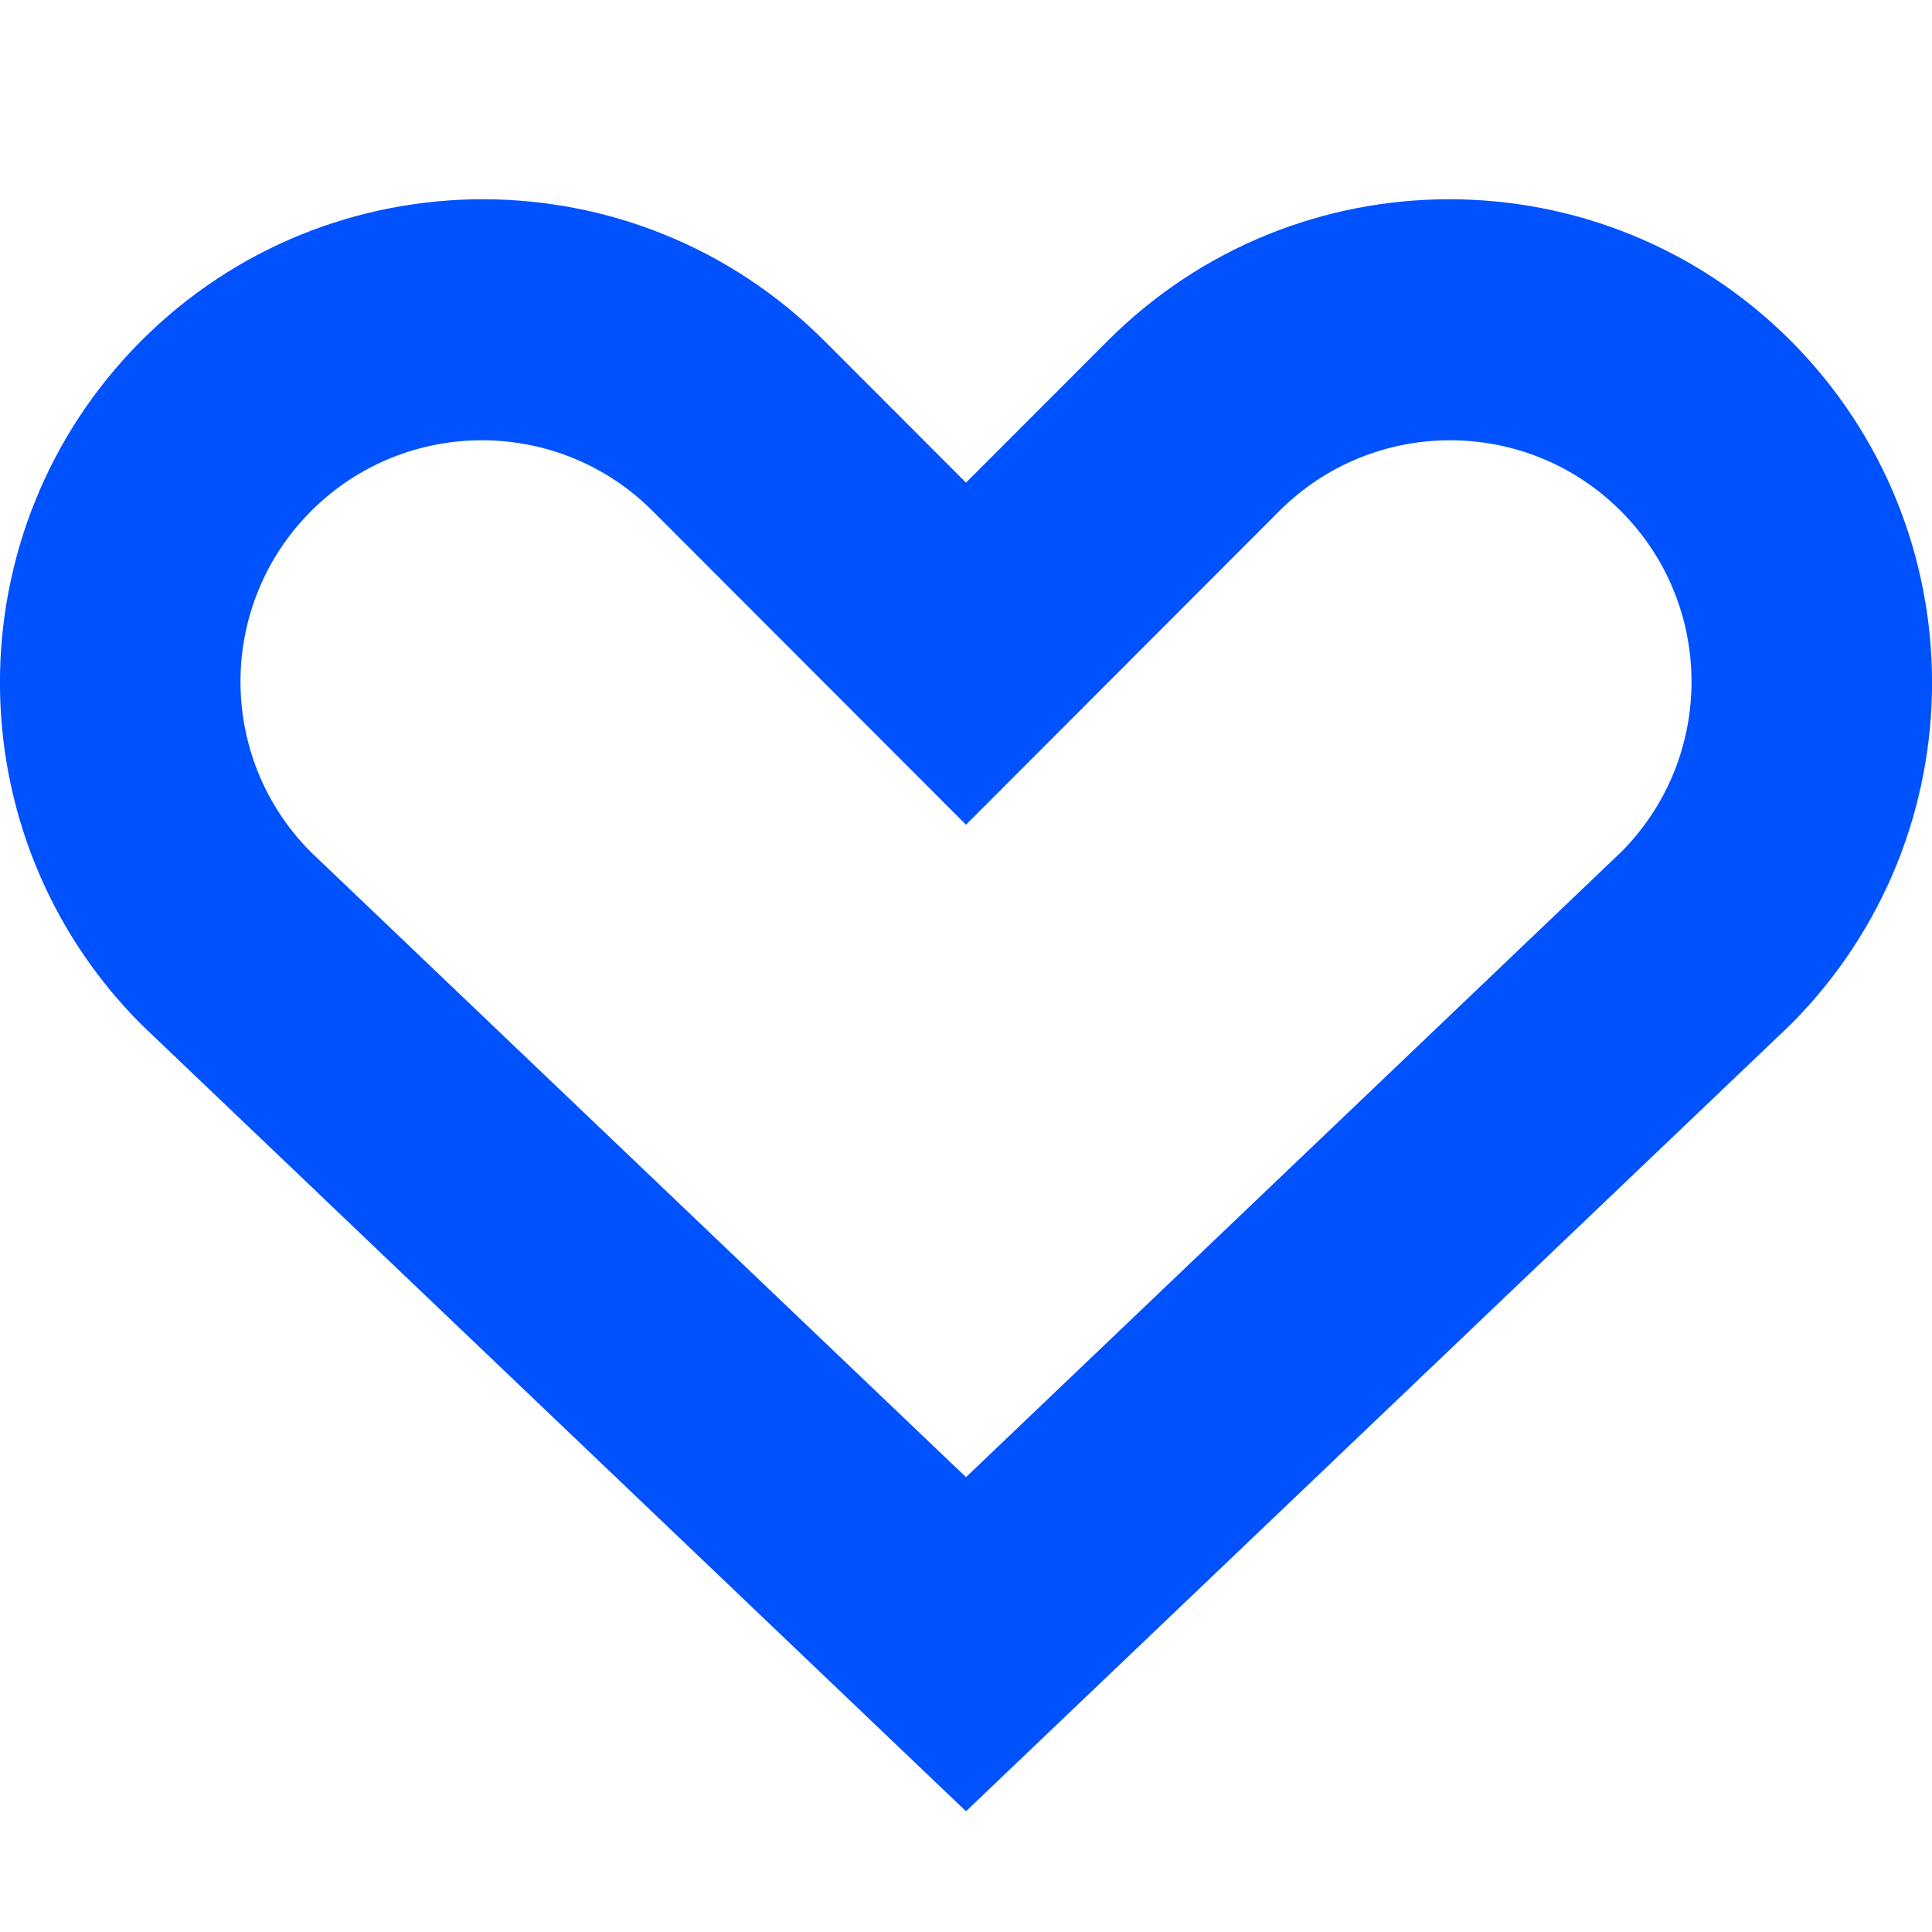
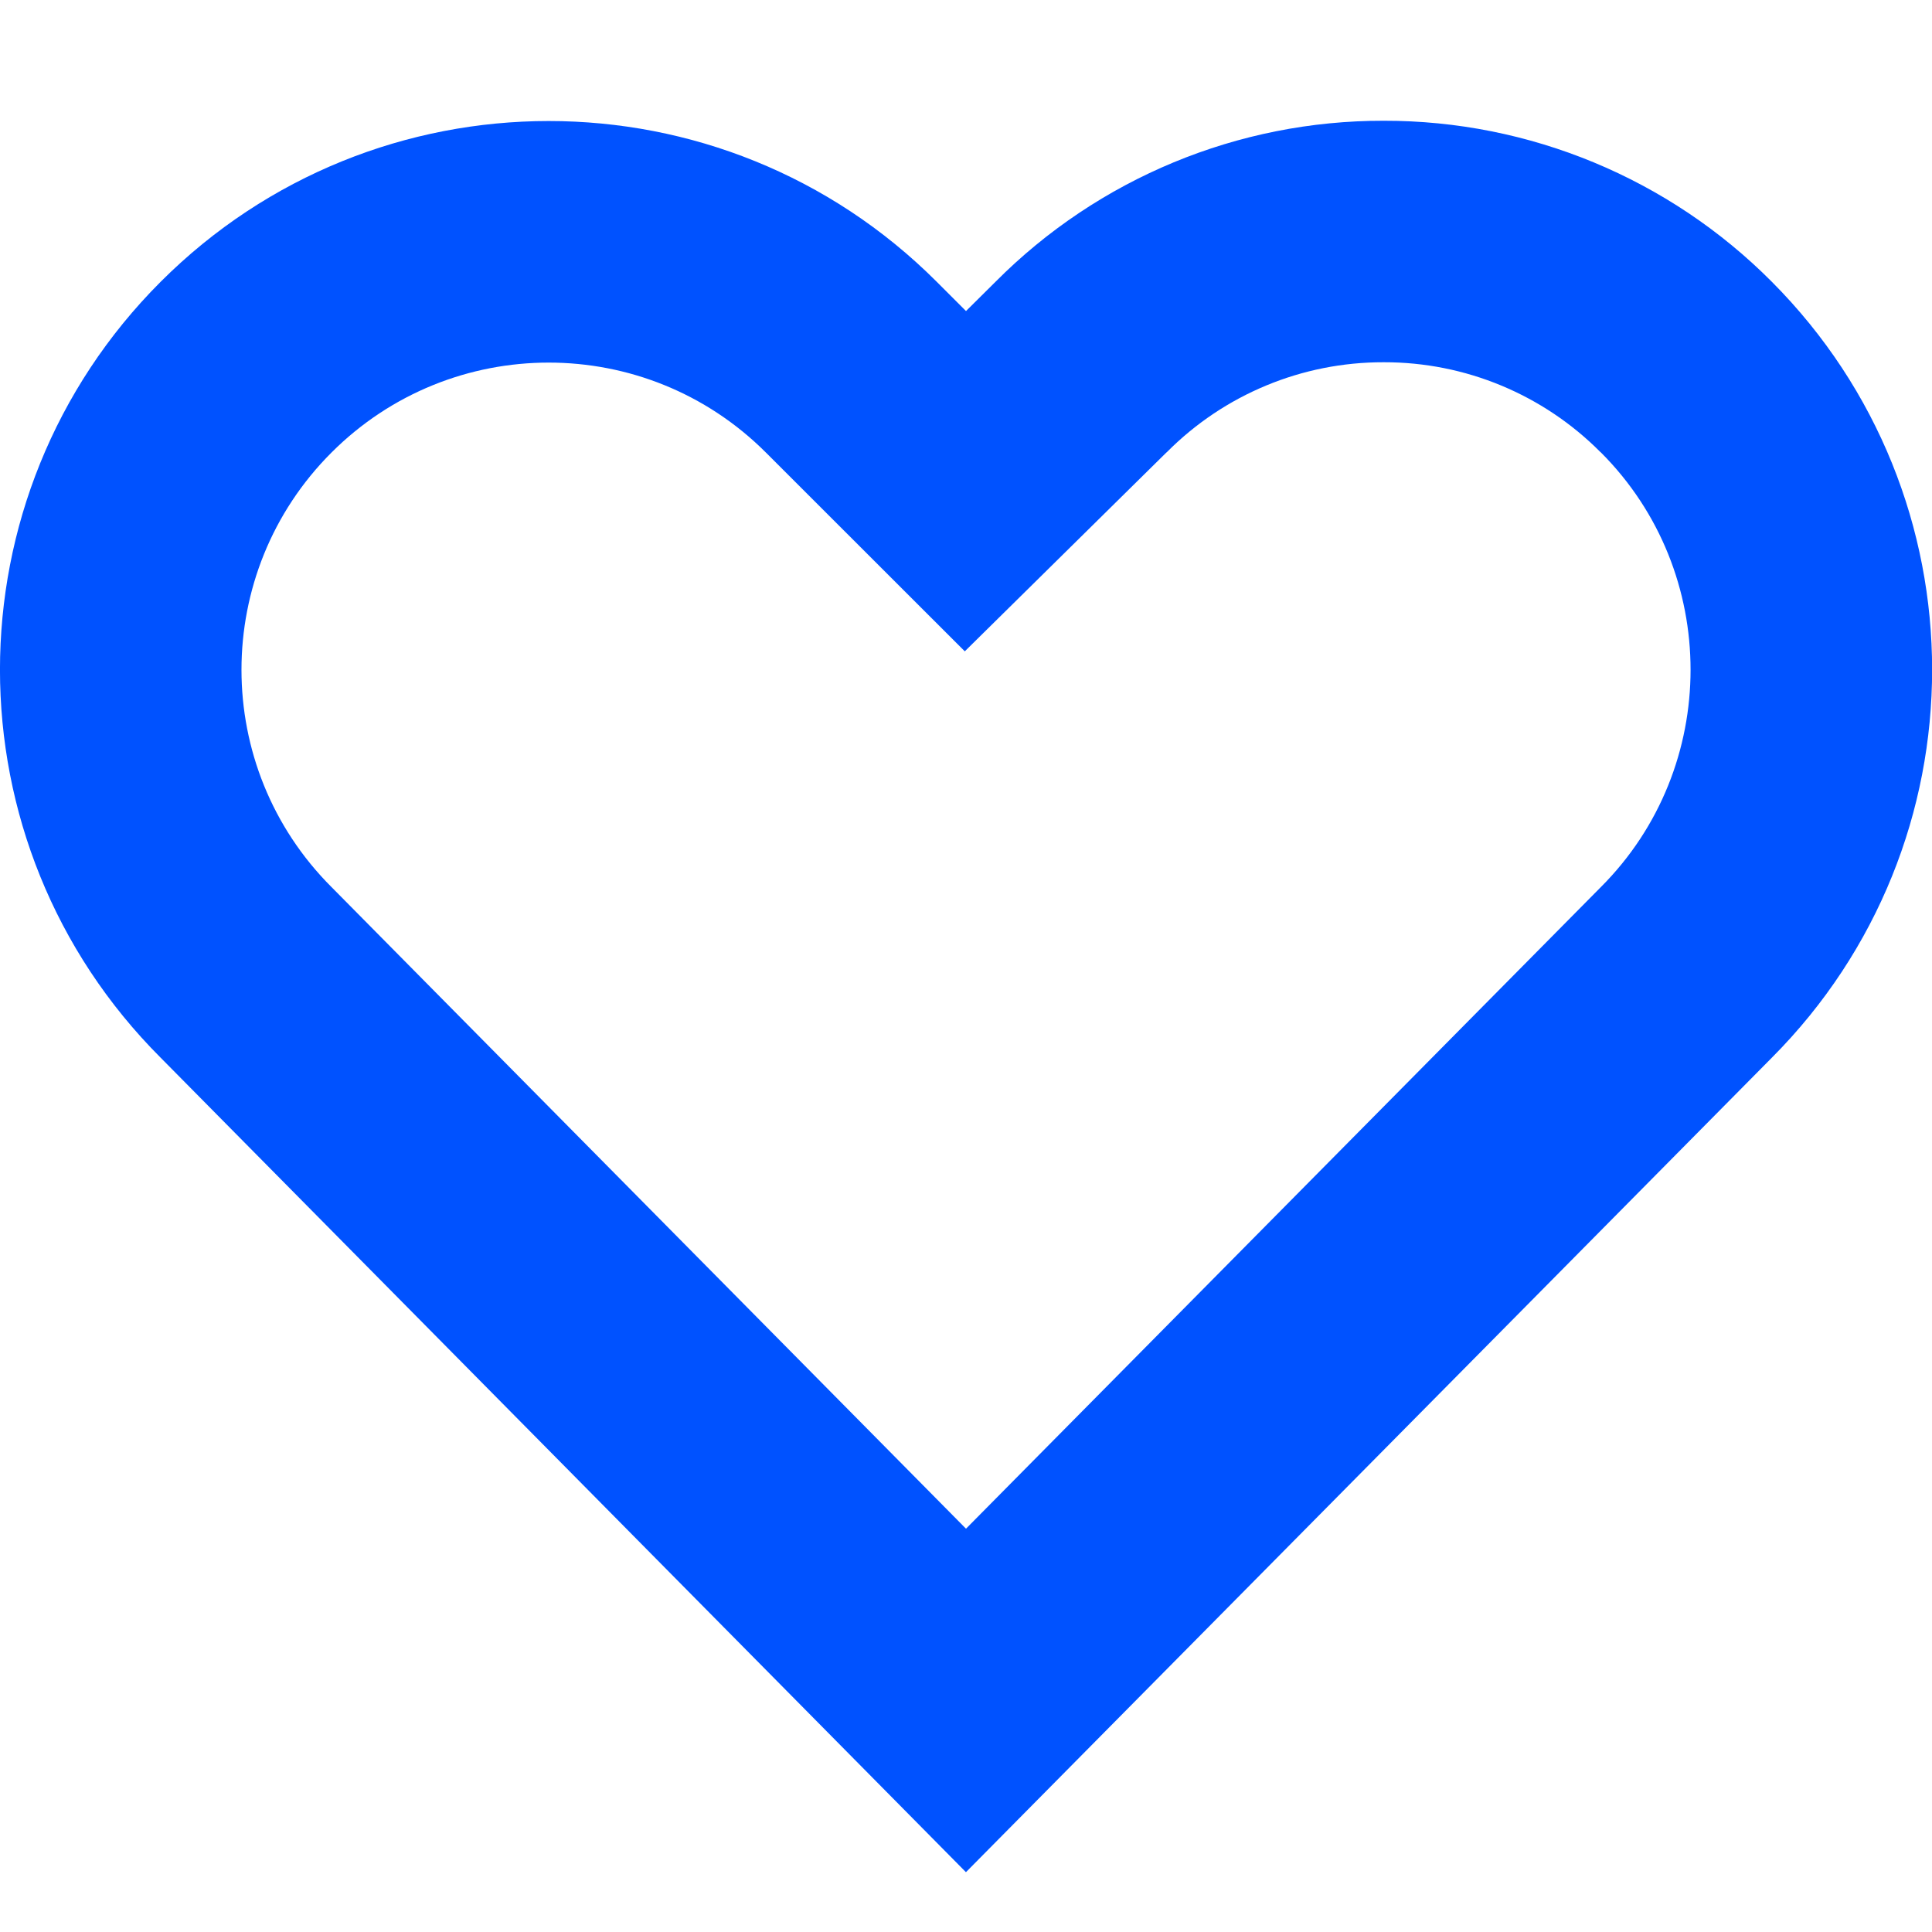
<svg xmlns="http://www.w3.org/2000/svg" fill="none" viewBox="0 0 16 16">
-   <path fill="#0052FF" fill-rule="evenodd" d="M6.826 2.822a3.998 3.998 0 0 0-5.656 0 4.009 4.009 0 0 0 0 5.662L8 15l6.83-6.516a4.009 4.009 0 0 0 0-5.662 3.998 3.998 0 0 0-5.656 0L8 3.997 6.826 2.822Zm6.603 4.231L8 12.233l-5.429-5.18a1.999 1.999 0 0 1 2.84-2.815L8 6.83l2.589-2.592a1.999 1.999 0 0 1 2.84 2.815Z" clip-rule="evenodd" />
+   <path fill="#0052FF" fill-rule="evenodd" d="m13.258 3.747-.004-.003A2.521 2.521 0 0 0 11.462 3h-.006a2.522 2.522 0 0 0-1.792.744l-.007.006L7.99 5.394 6.343 3.748a2.544 2.544 0 0 0-3.598 3.598l.008.008L8 12.66l5.258-5.314c.99-.99.99-2.609 0-3.599ZM7.999 15.504 1.331 8.76a4.544 4.544 0 0 1 6.426-6.427L8 2.576l.245-.243A4.522 4.522 0 0 1 11.46 1a4.522 4.522 0 0 1 3.213 1.333 4.552 4.552 0 0 1 0 6.427L8 15.504Z" clip-rule="evenodd" />
</svg>
